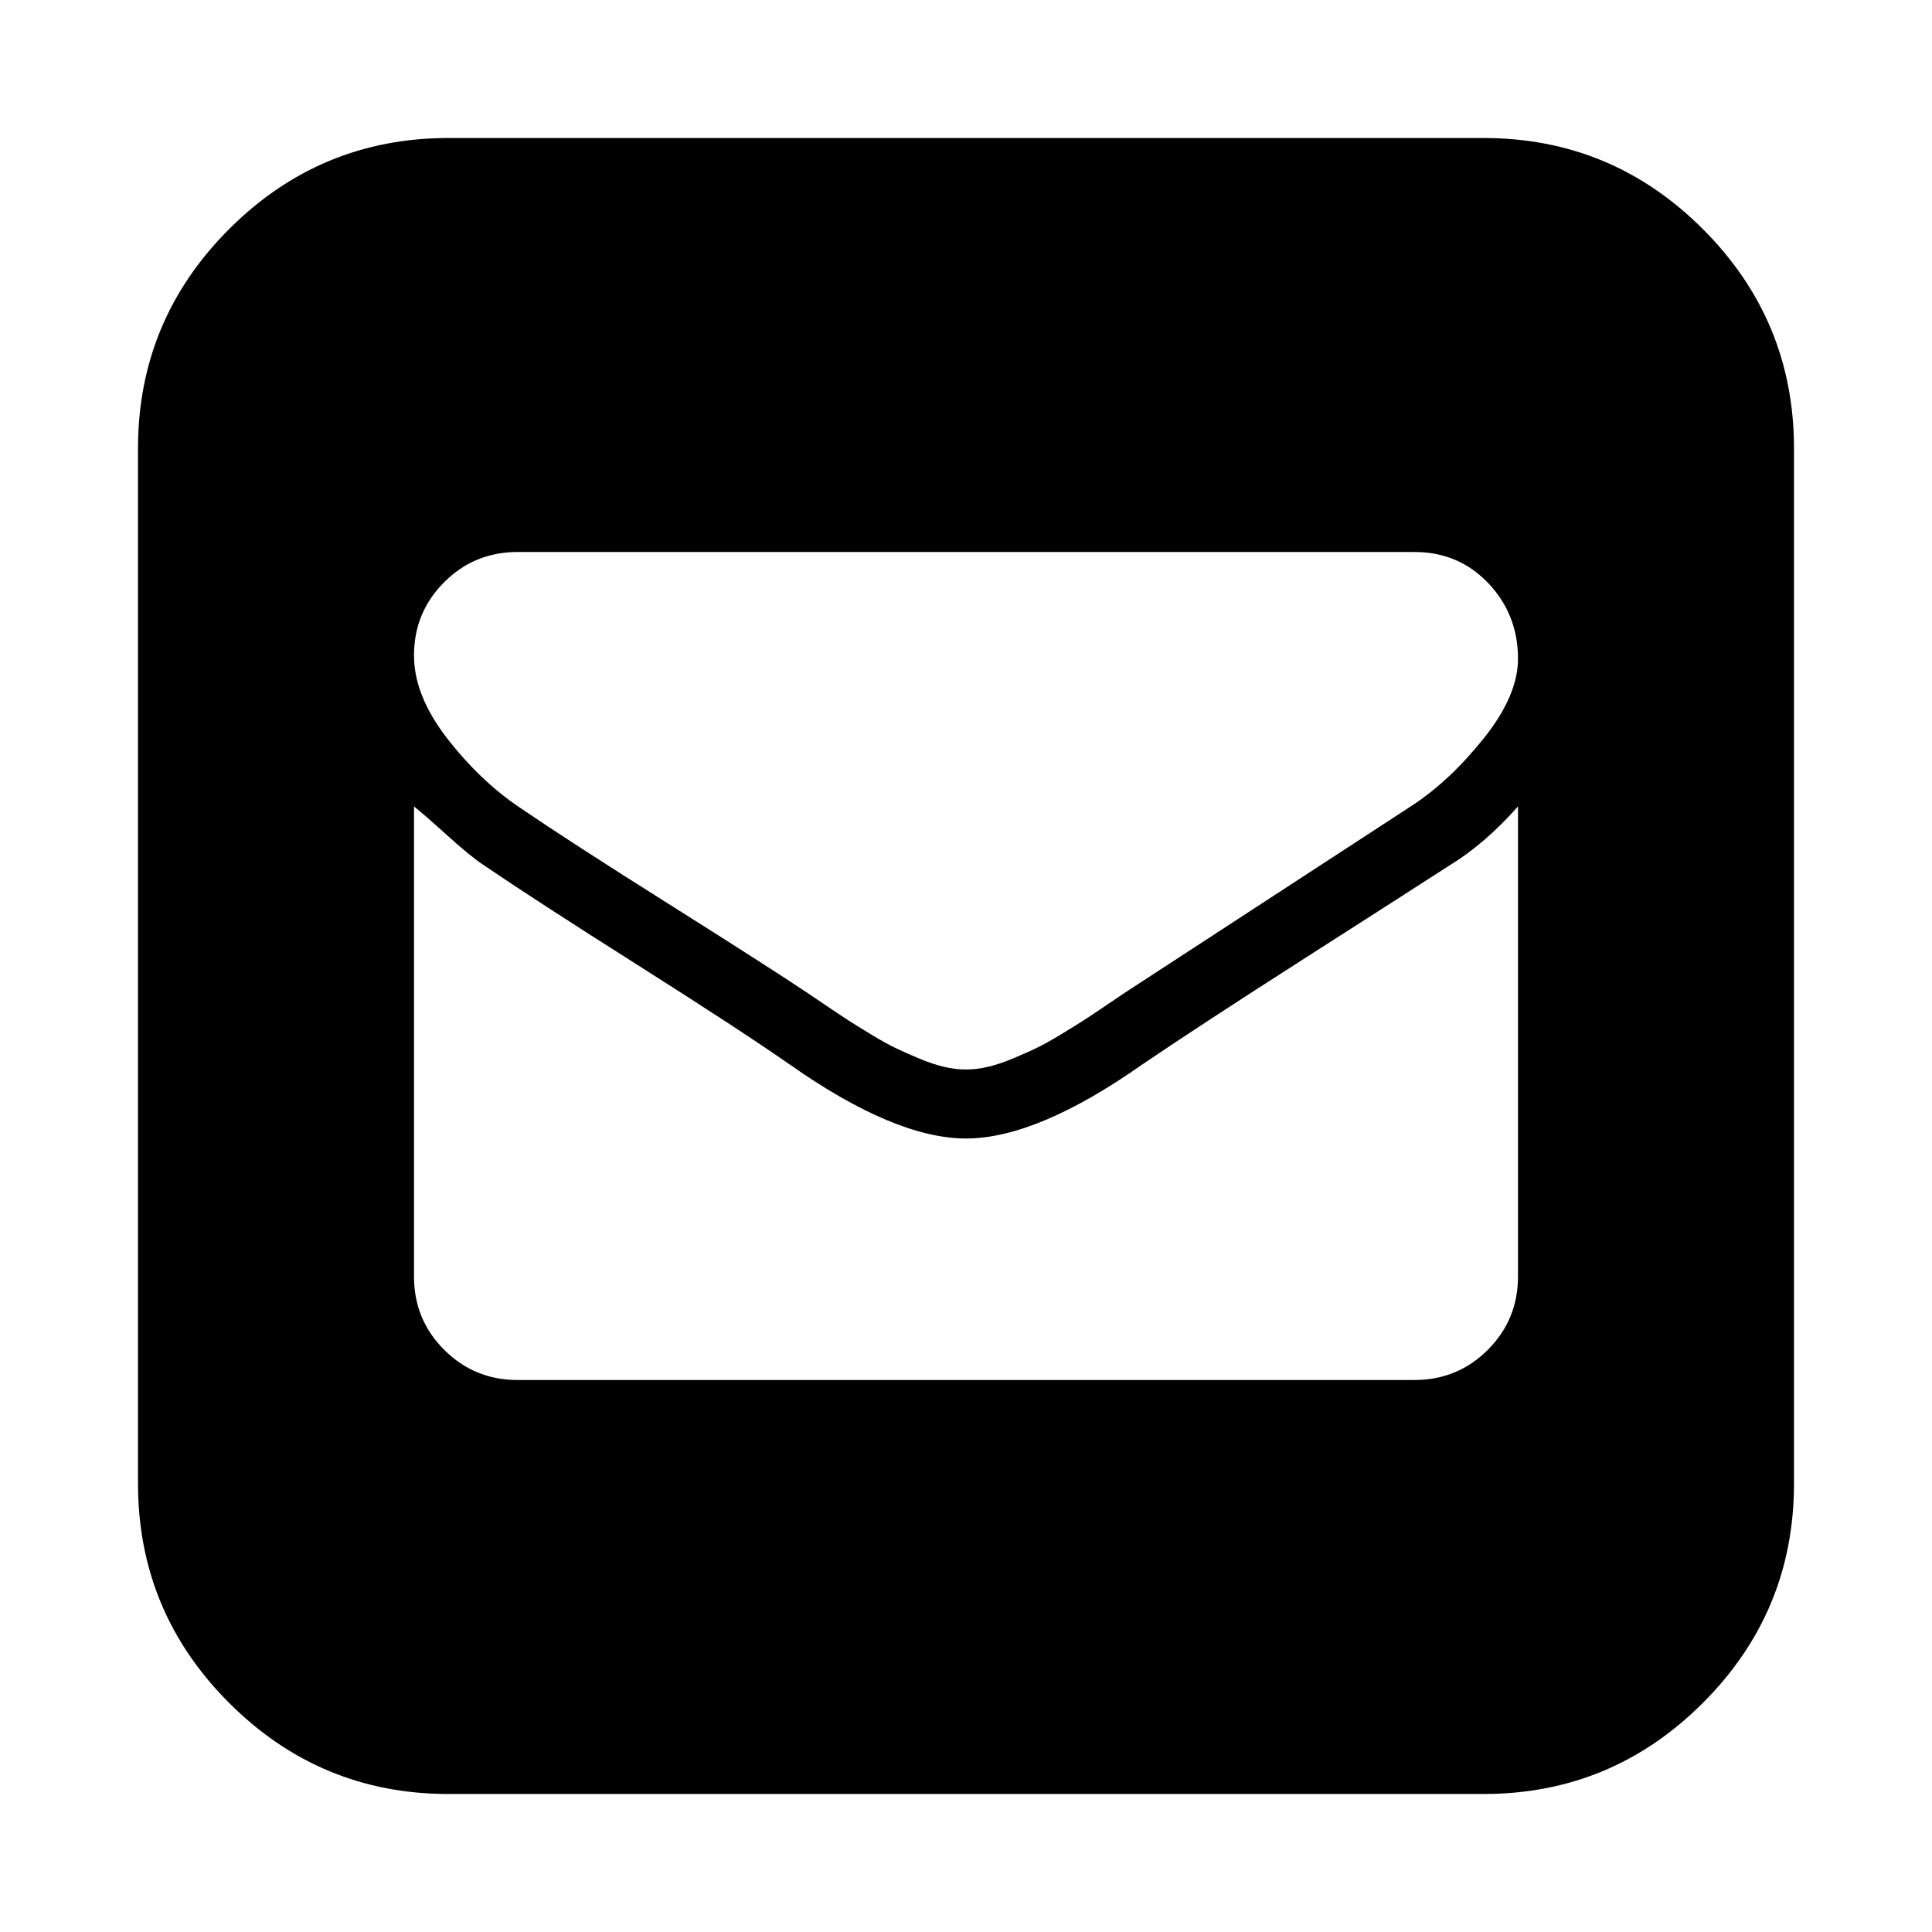
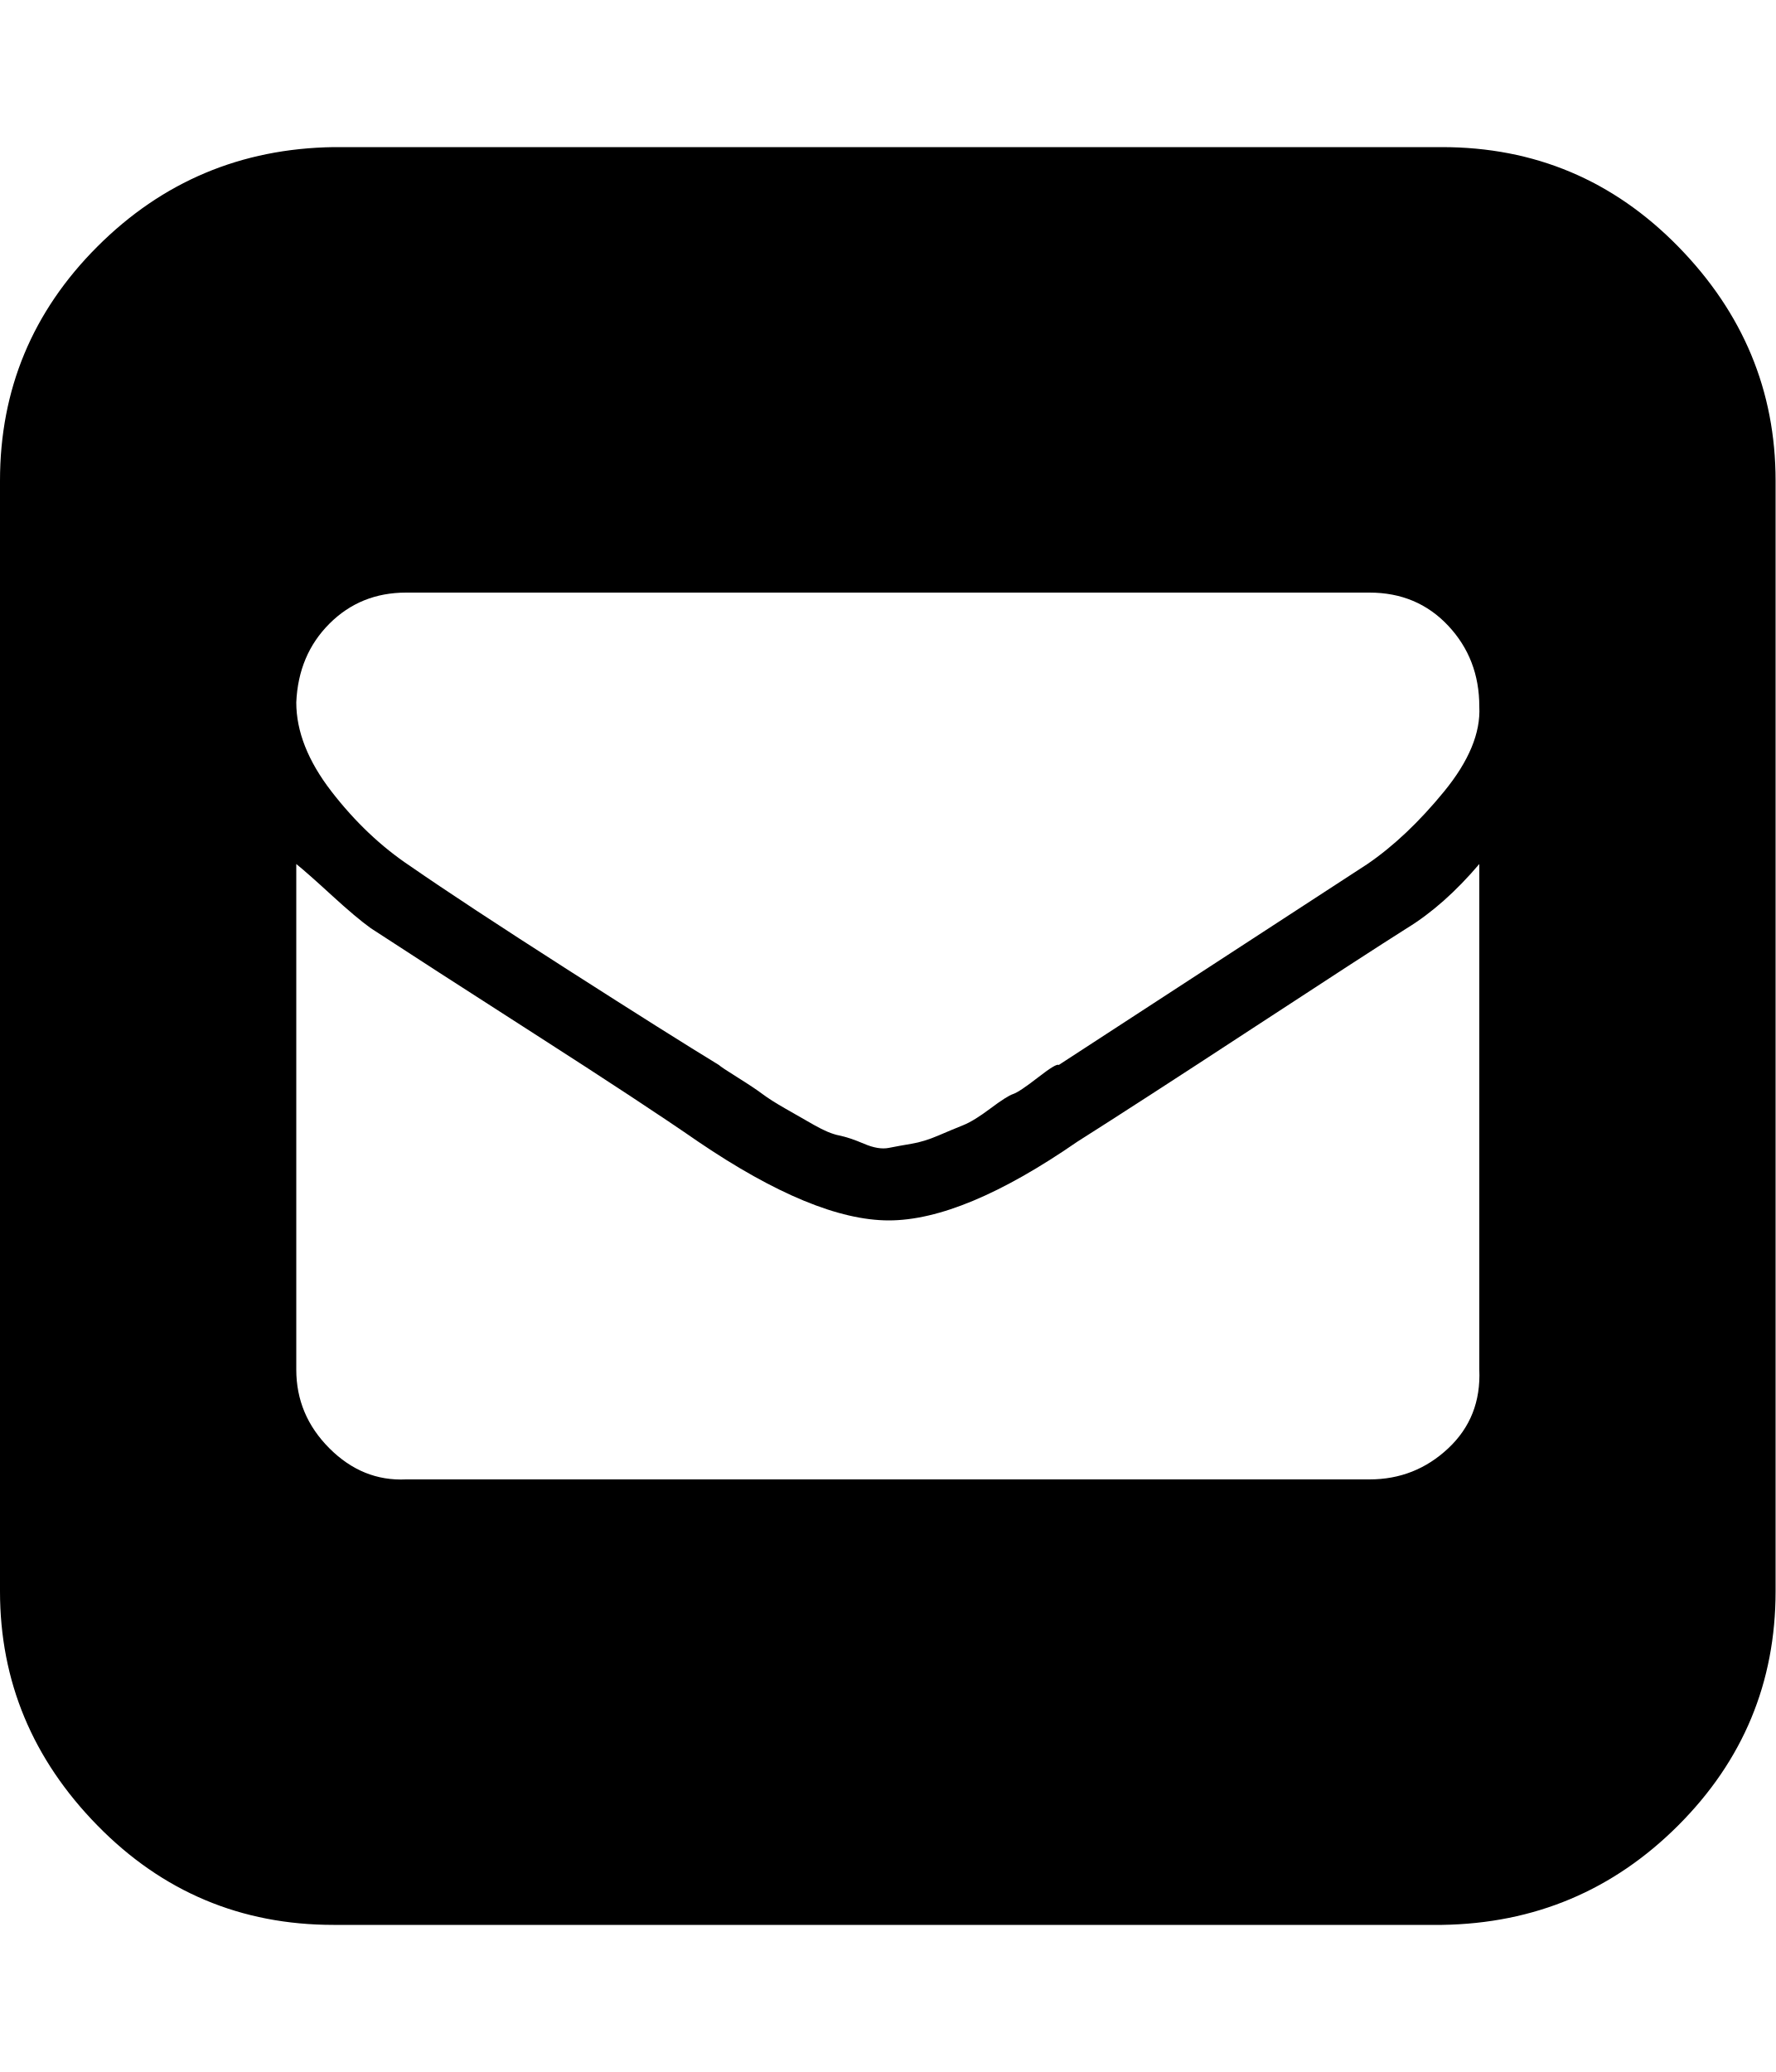
- <svg xmlns="http://www.w3.org/2000/svg" viewBox="0 0 1792 1792">
-   <path d="M1376 128q119 0 203.5 84.5t84.5 203.5v960q0 119-84.5 203.5t-203.5 84.5h-960q-119 0-203.5-84.5t-84.5-203.5v-960q0-119 84.5-203.5t203.5-84.5h960zm32 1056v-436q-31 35-64 55-34 22-132.5 85t-151.5 99q-98 69-164 69t-164-69q-46-32-141.5-92.5t-142.5-92.5q-12-8-33-27t-31-27v436q0 40 28 68t68 28h832q40 0 68-28t28-68zm0-573q0-41-27.5-70t-68.5-29h-832q-40 0-68 28t-28 68q0 37 30.5 76.5t67.5 64.5q47 32 137.5 89t129.5 83q3 2 17 11.5t21 14 21 13 23.5 13 21.5 9.5 22.5 7.5 20.5 2.5 20.5-2.5 22.5-7.5 21.5-9.5 23.5-13 21-13 21-14 17-11.5l267-174q35-23 66.5-62.5t31.5-73.5z" />
+ <svg xmlns="http://www.w3.org/2000/svg" viewBox="0 0 857.1 1000">
+   <path d="M696 71q67 0 114 48t47 113v536q0 66-47 113t-114 48h-535q-67 0-114-48t-47-113v-536q0-66 47-113t114-48h535zm18 590v-244q-17 20-35 31-19 12-74 48t-85 55q-55 38-91 38t-92-38q-26-18-79-52t-79-51q-7-5-19-16t-17-15v244q0 22 16 38t37 15h465q22 0 38-15t15-38zm0-320q0-23-15-39t-38-16h-465q-22 0-37 15t-16 38q0 21 17 43t38 36q26 18 76 50t73 46q1 1 9 6t12 8 11 7 14 8 12 5 12 4 12 2 11-2 13-4 12-5 13-8 11-7 12-8 10-6l149-97q19-13 37-35t17-41z" />
</svg>
